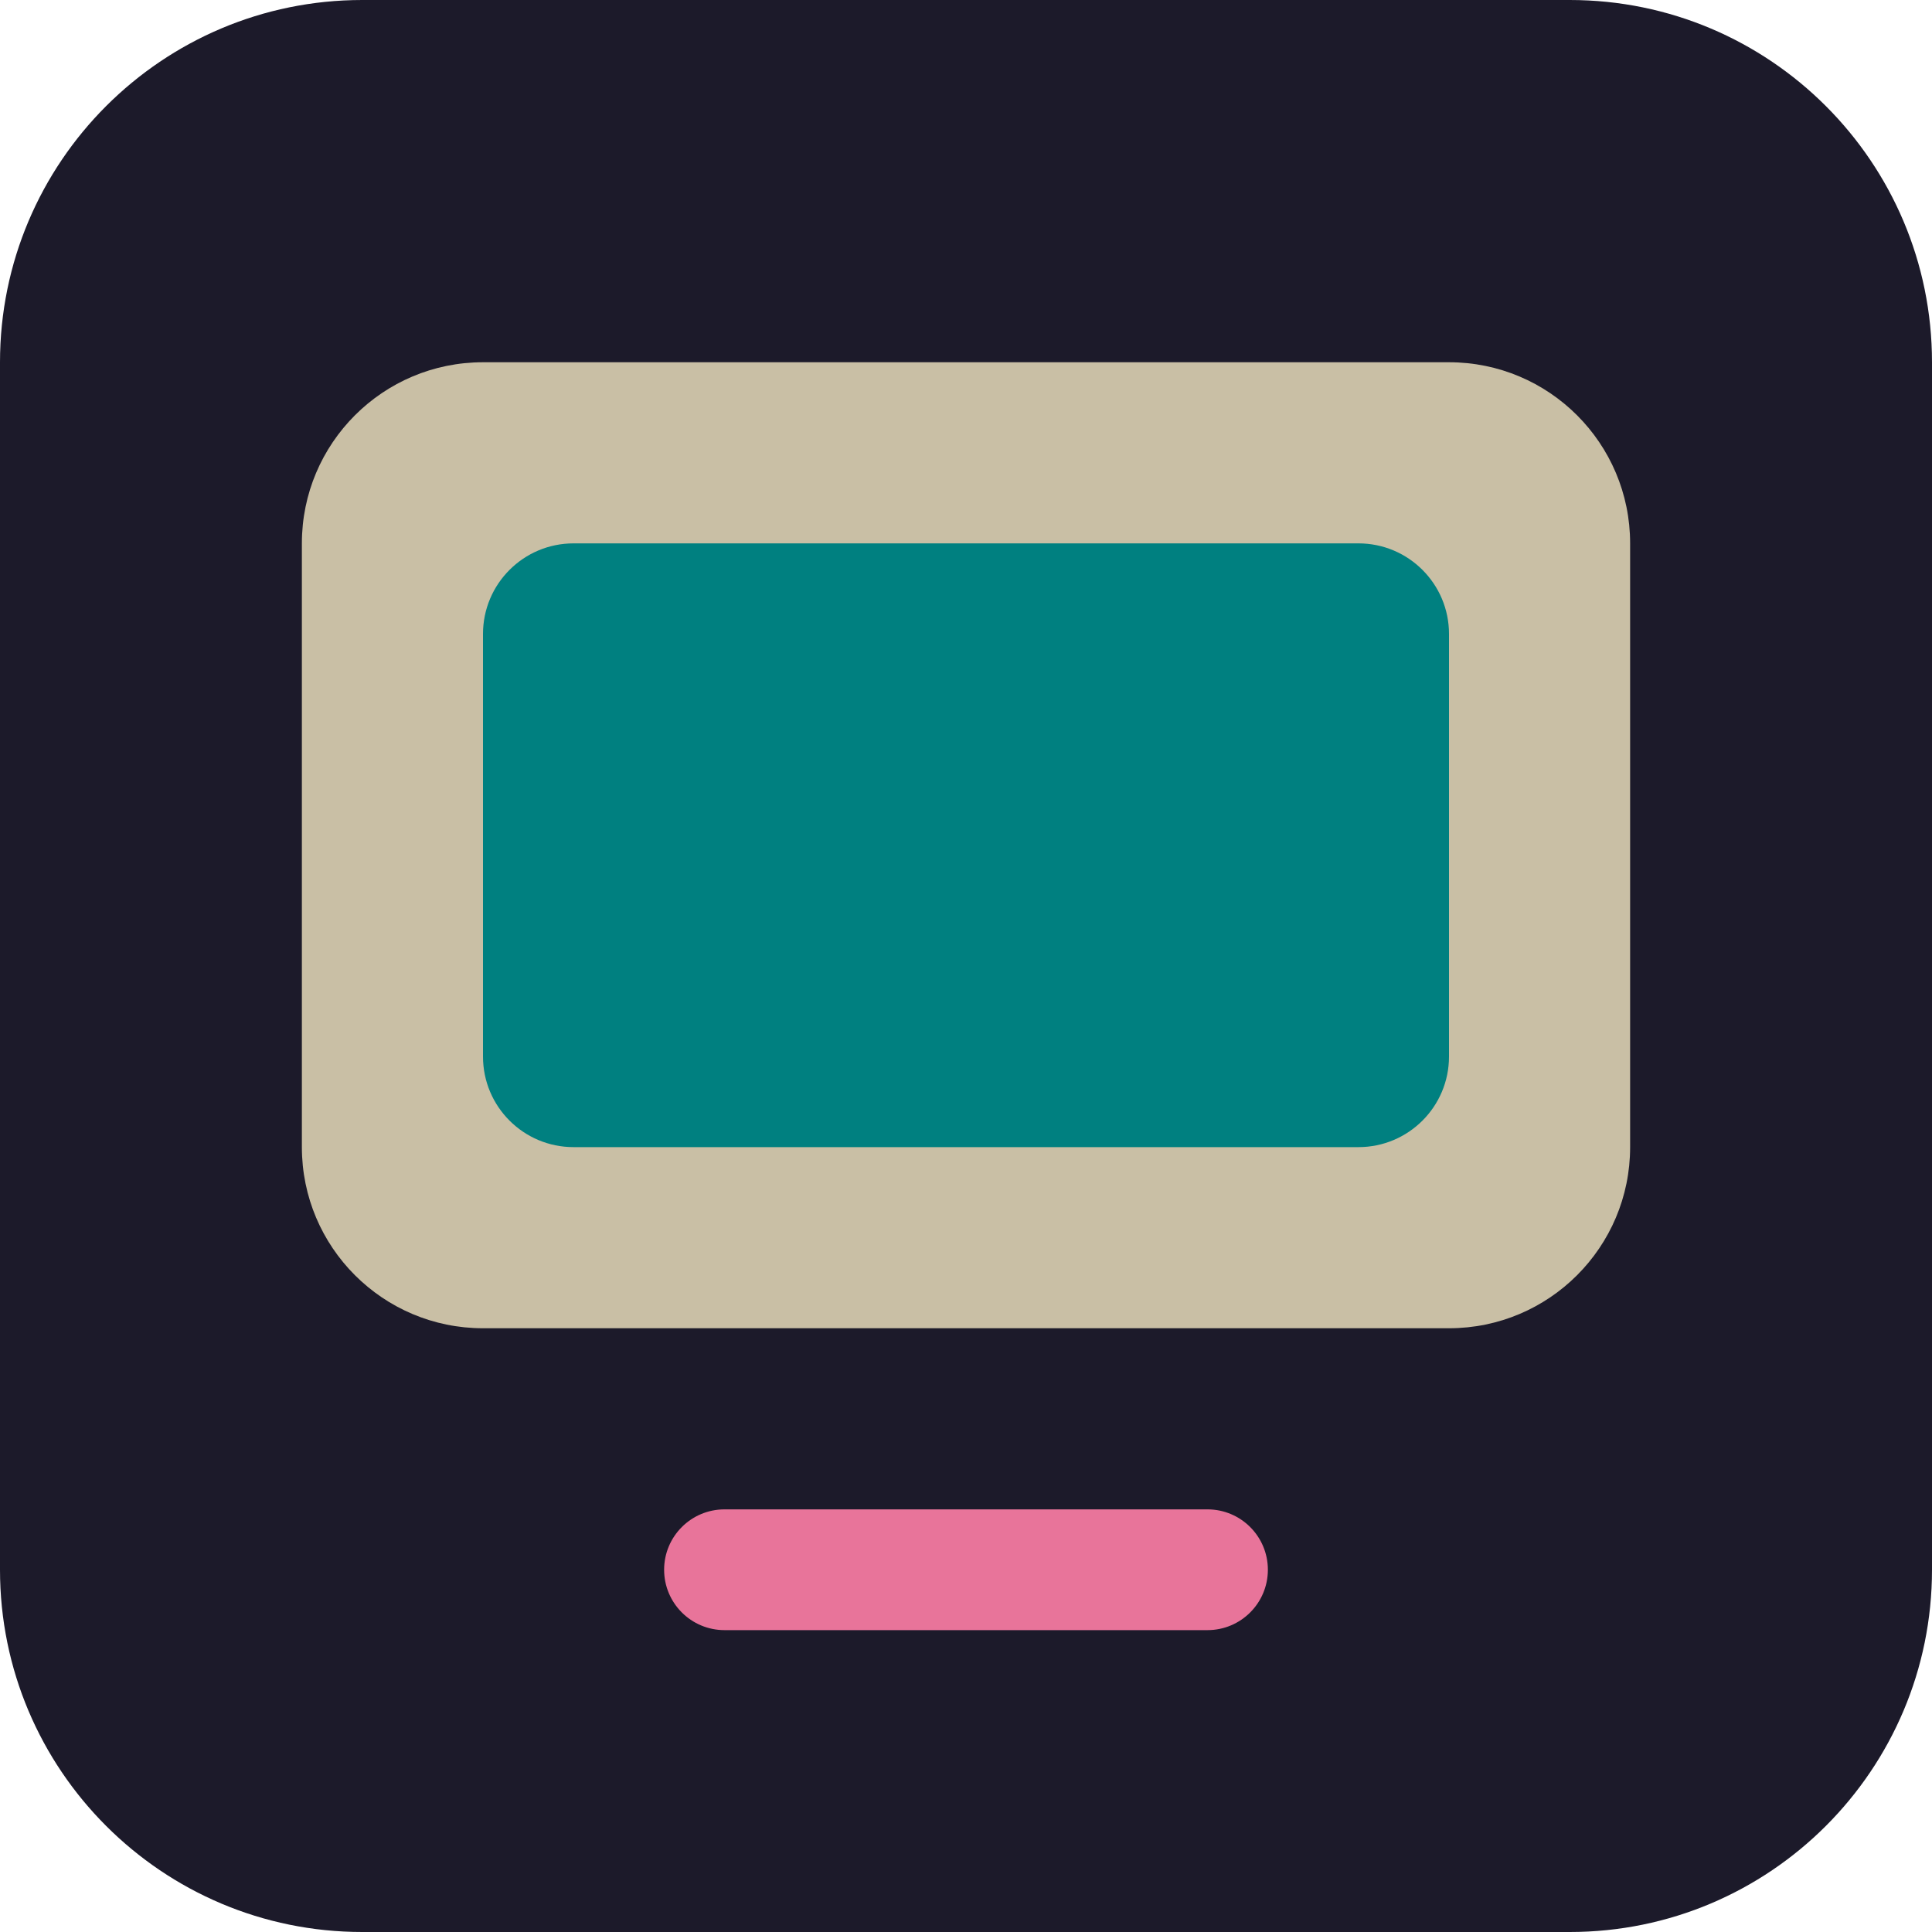
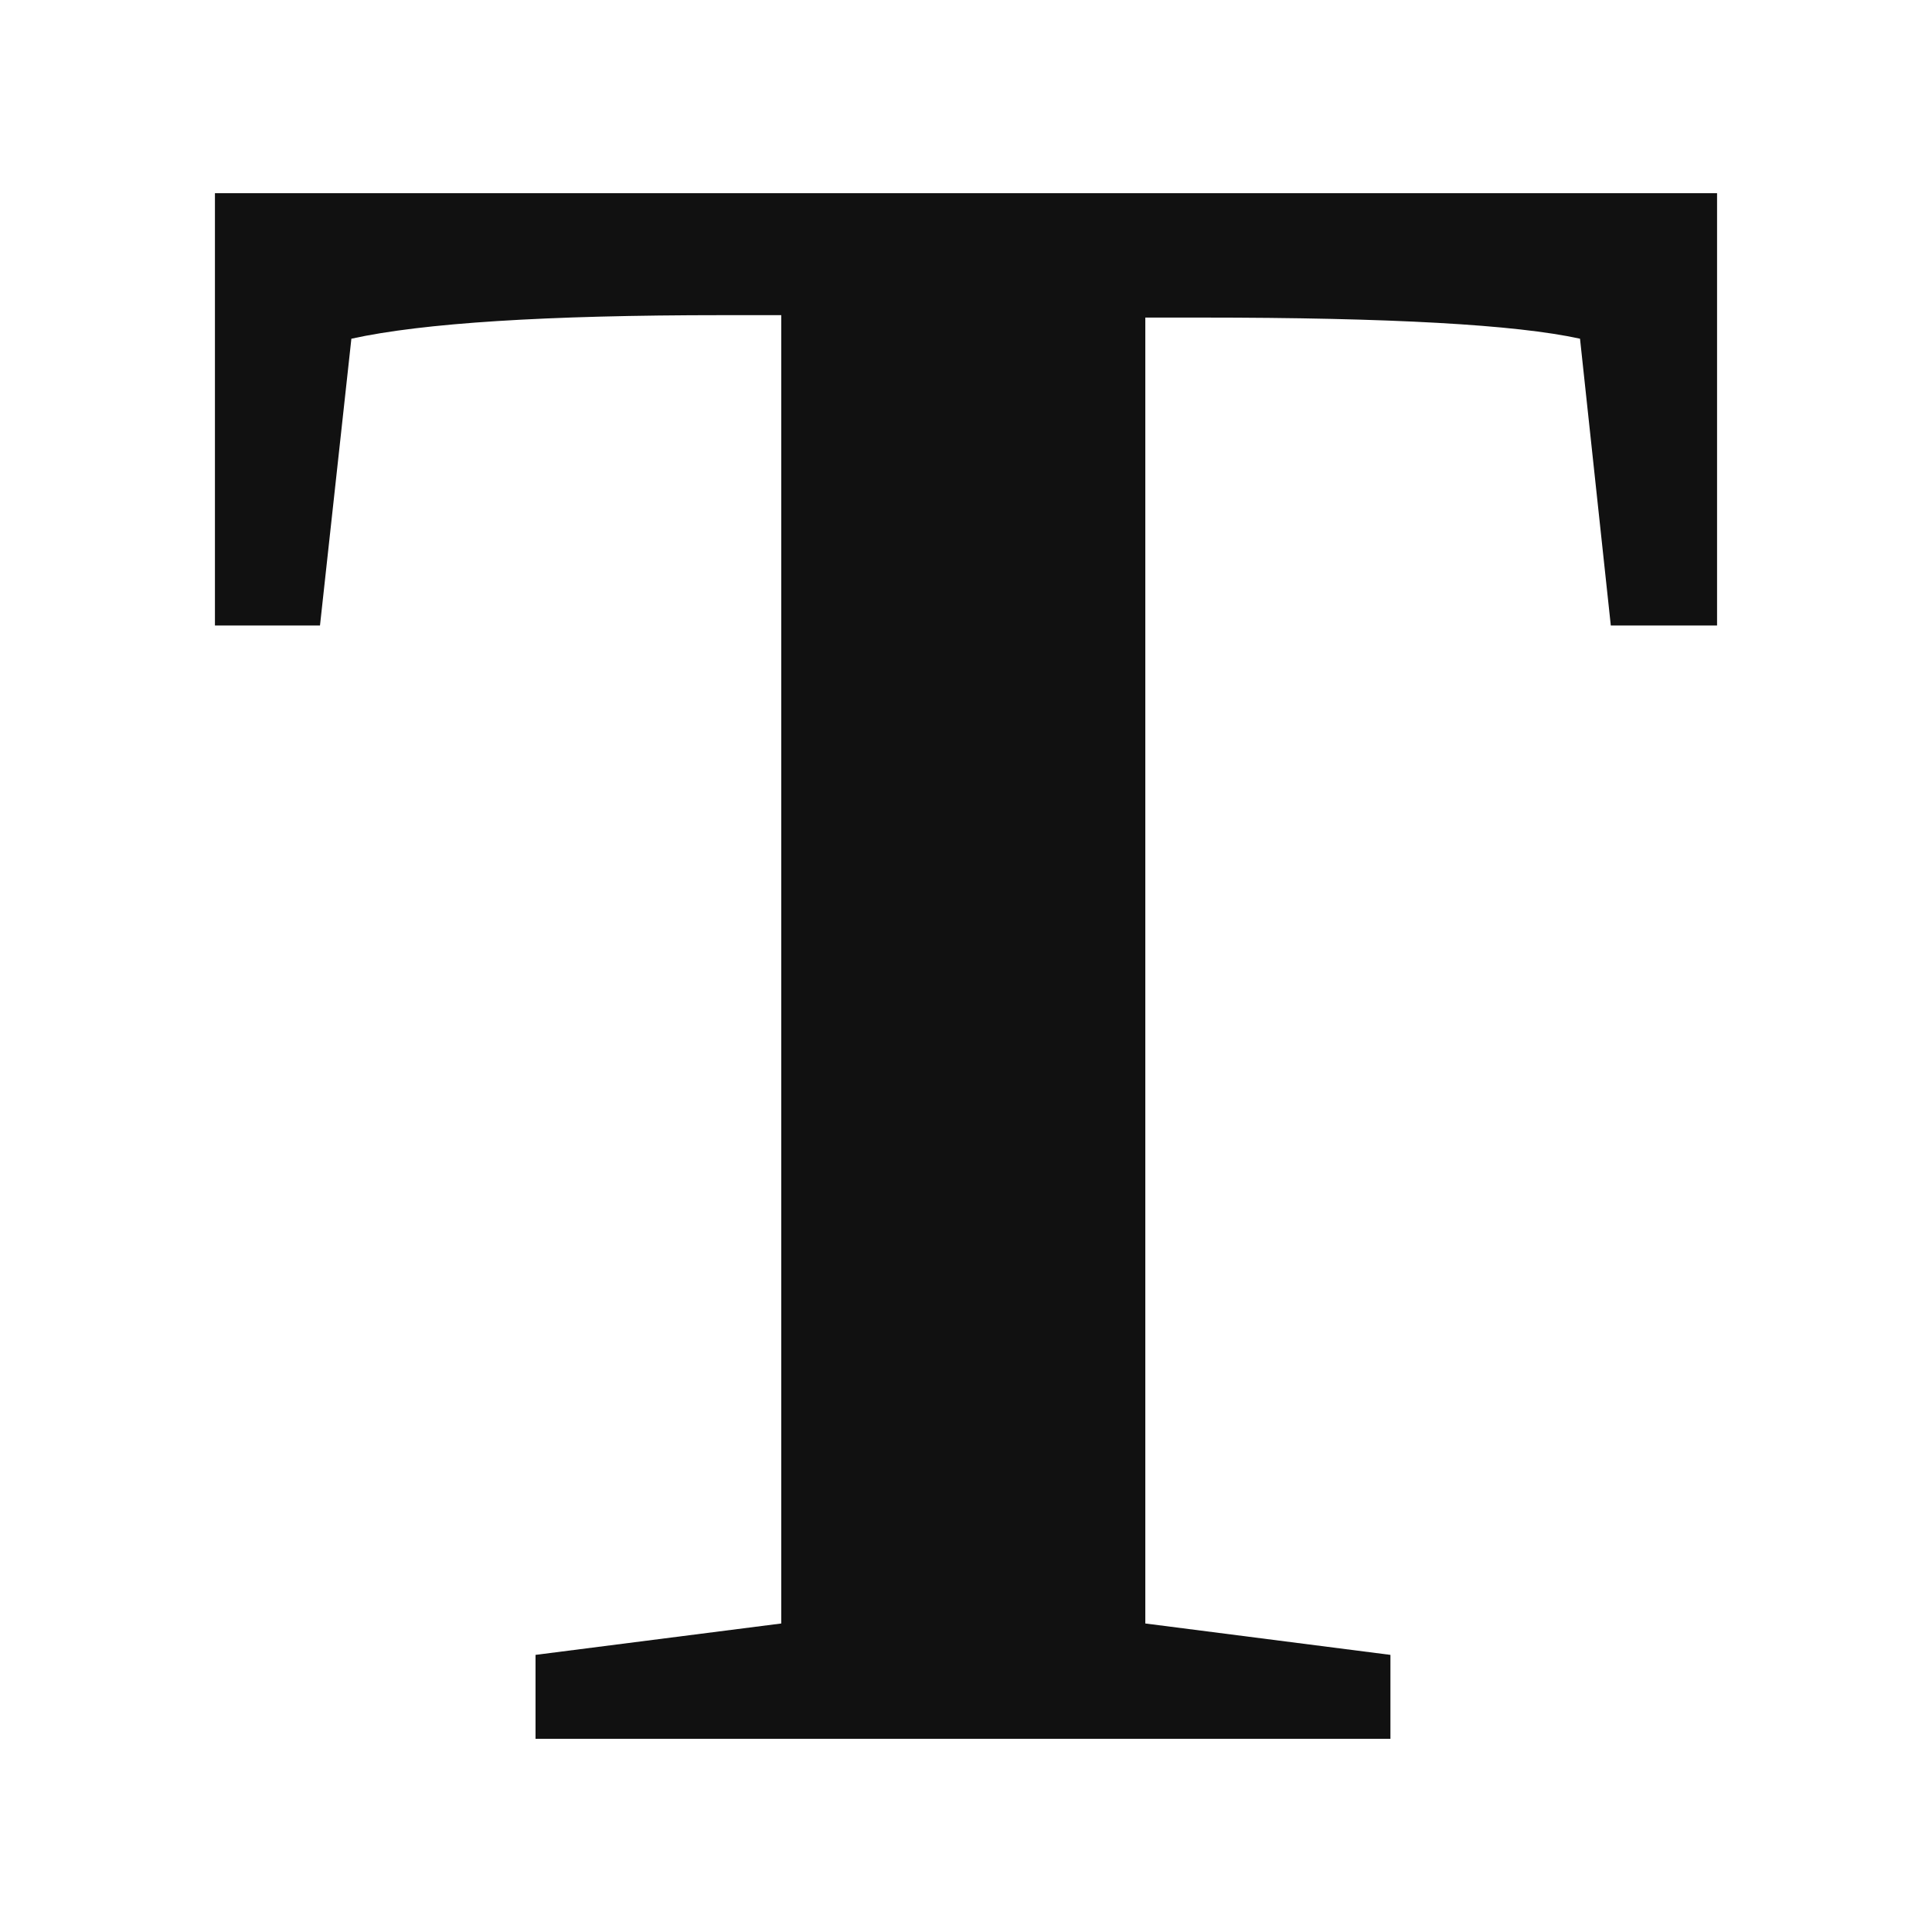
<svg xmlns="http://www.w3.org/2000/svg" viewBox="0 0 32 32">
-   <rect width="32" height="32" rx="6" fill="#1c1a2a" />
-   <rect x="5" y="6" width="22" height="16" rx="3" fill="#c9bfa5" />
-   <rect x="8" y="9" width="16" height="10" rx="1.5" fill="#008080" />
-   <rect x="11" y="25" width="10" height="2" rx="1" fill="#e8749a" />
+   <style>path{fill:#111}@media (prefers-color-scheme:dark){path{fill:#f4e8d6}}</style>
+   <path d="M8.87 28.8V27.41L12.94 26.89V5.22H11.96Q7.59 5.22 5.82 5.61L5.3 10.36H3.56V3.2H28.44V10.36H26.68L26.17 5.61Q24.58 5.26 19.9 5.26H18.97V26.89L23.03 27.41V28.8Z" />
</svg>
